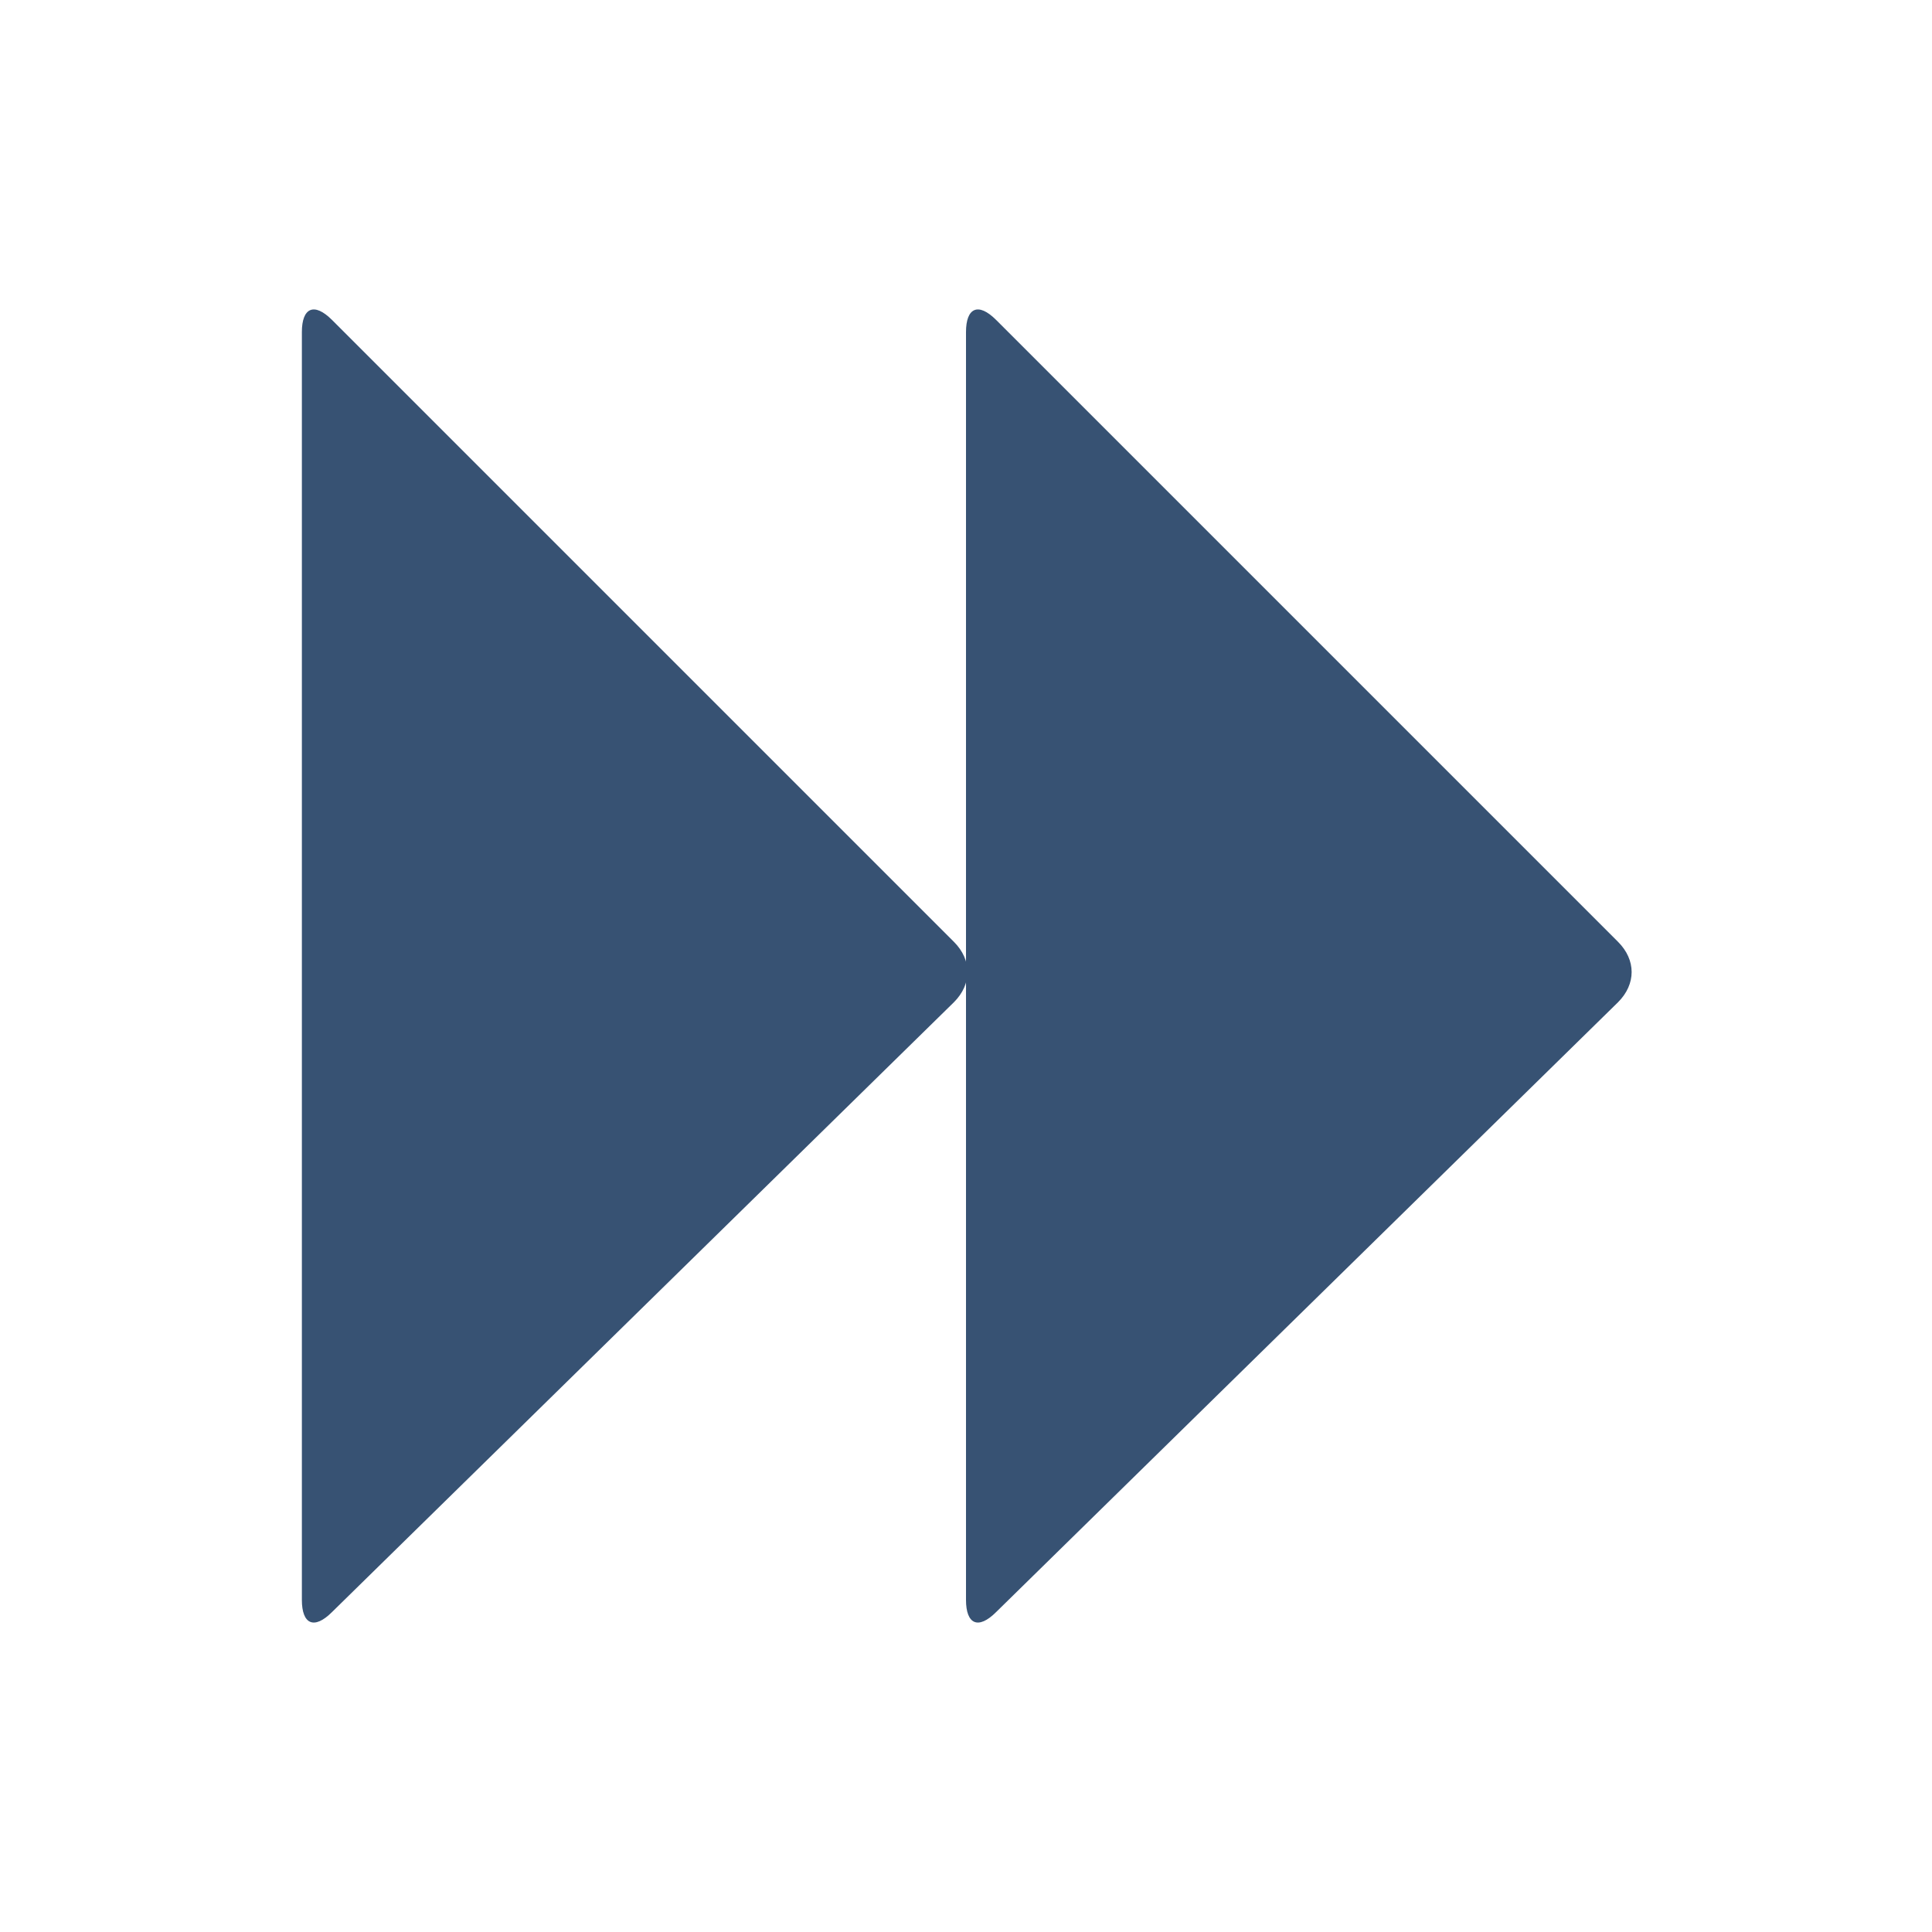
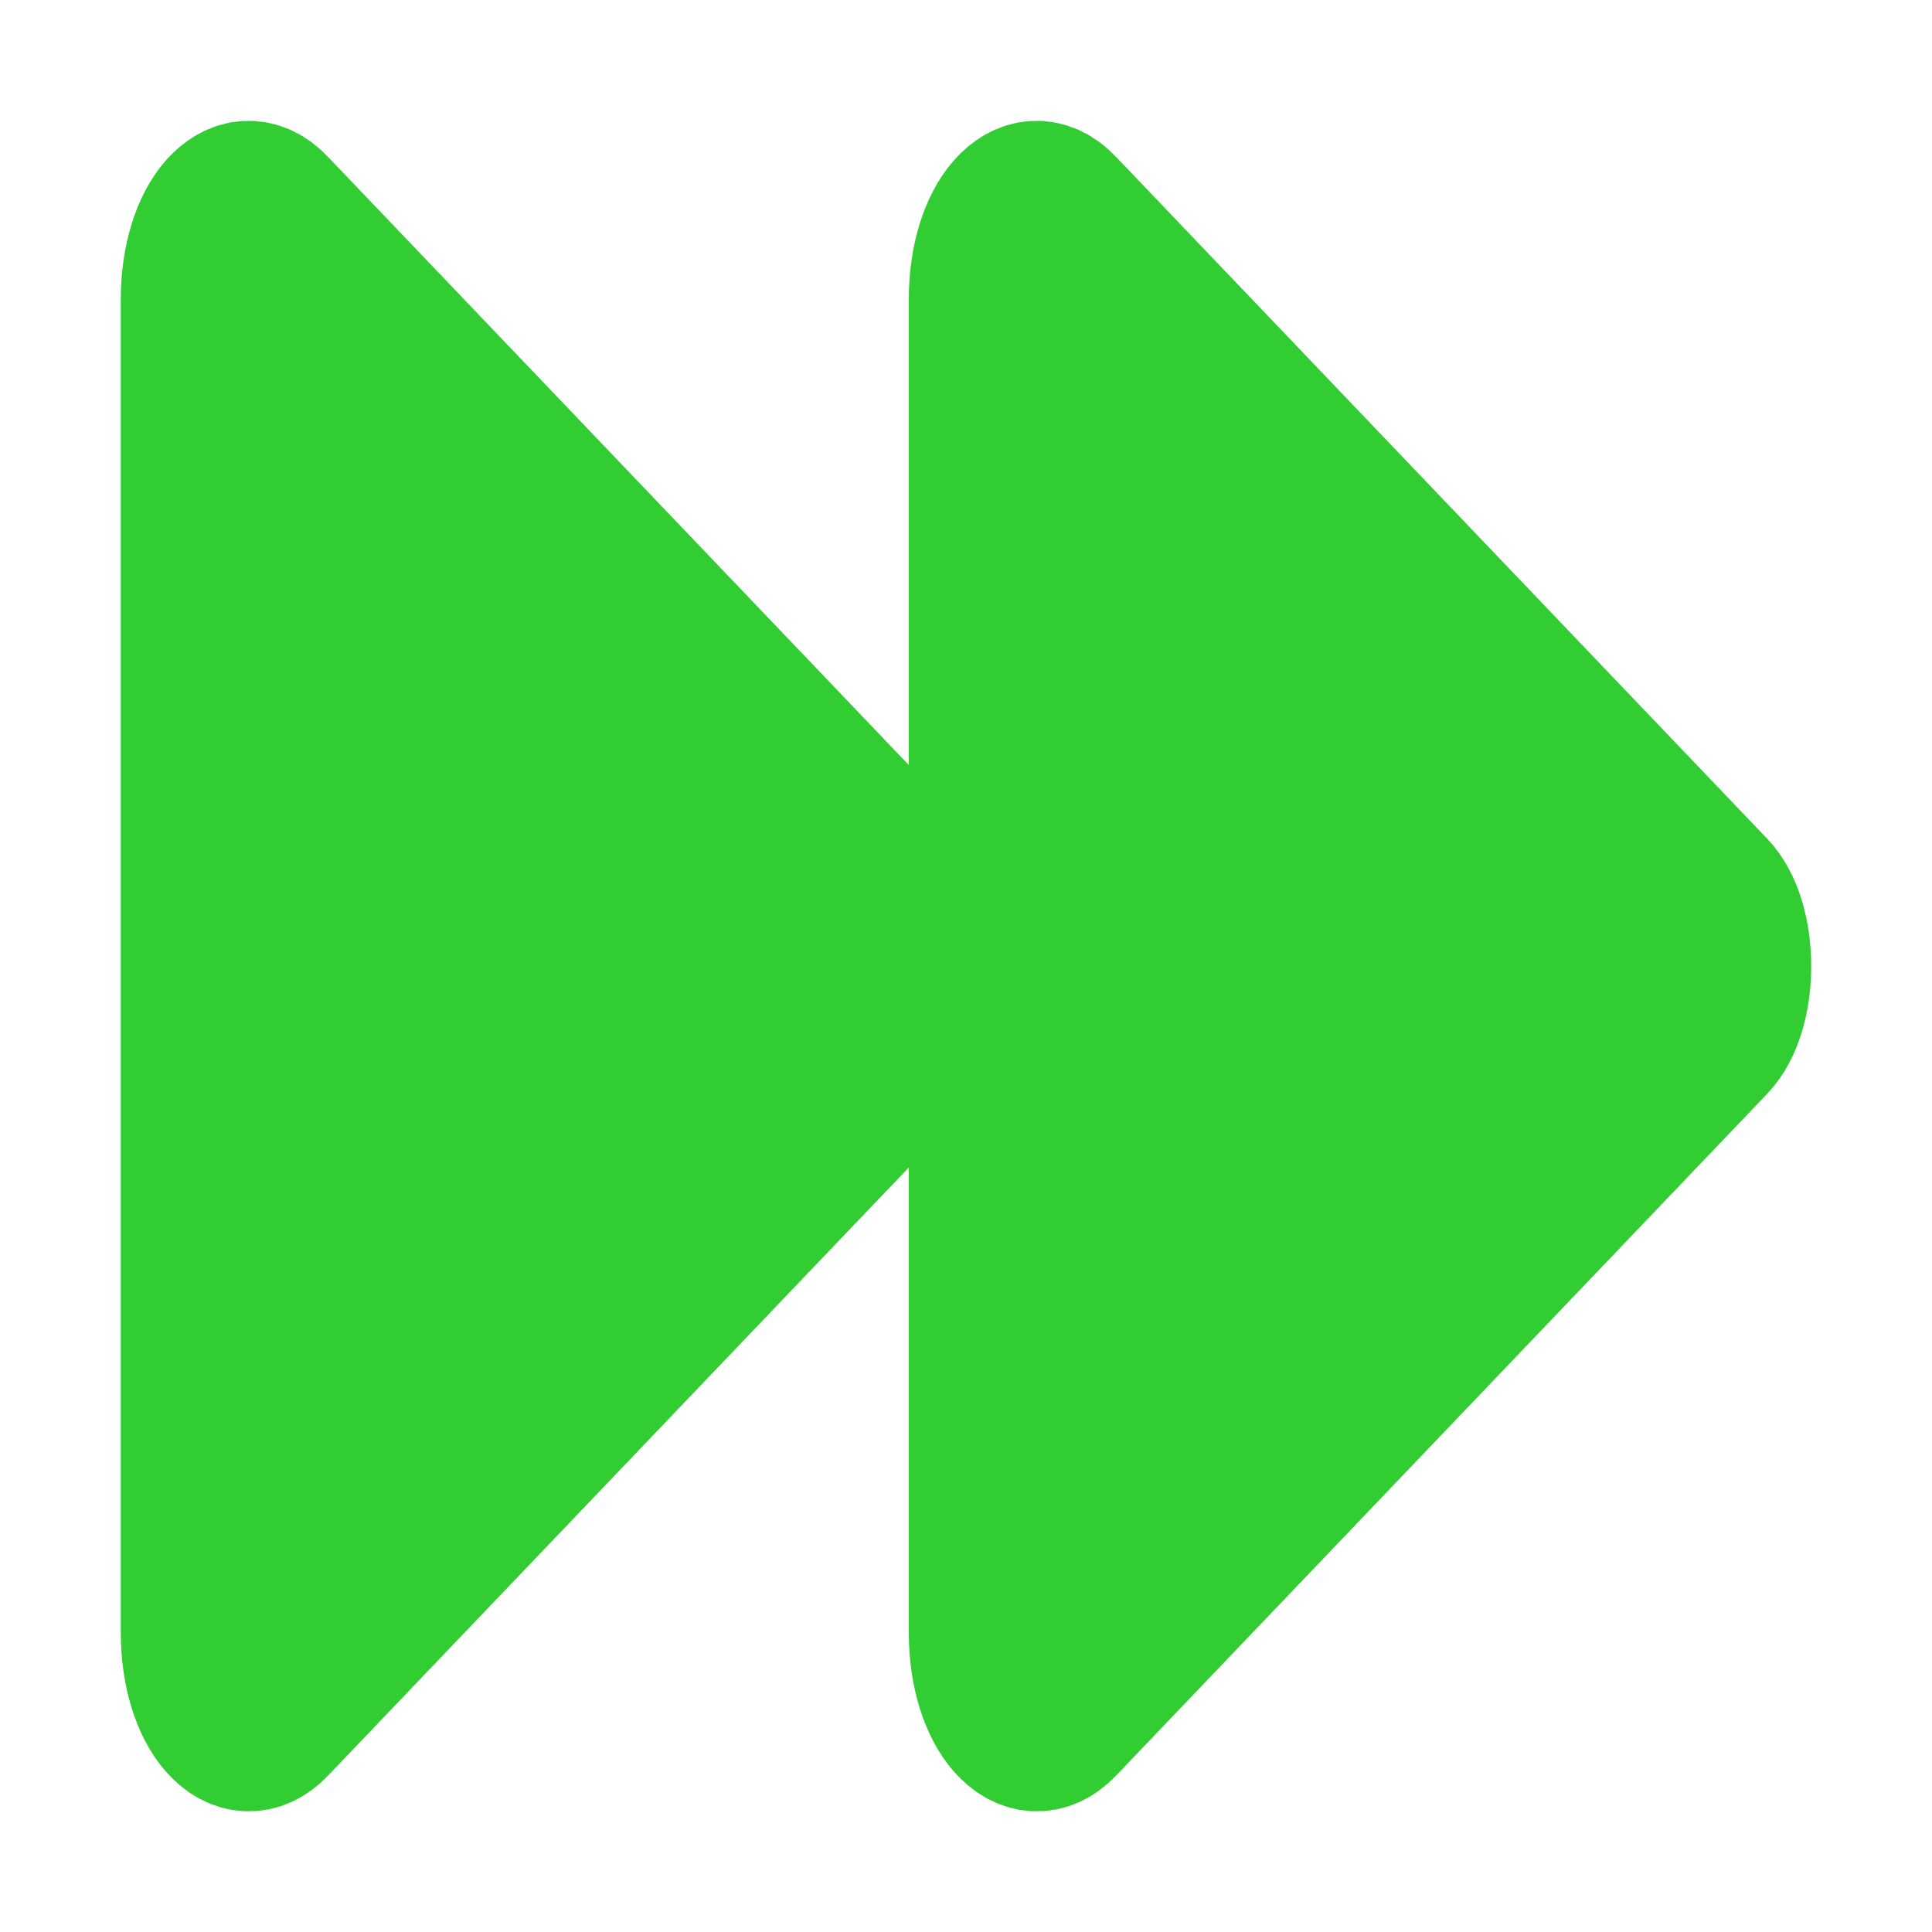
- <svg xmlns="http://www.w3.org/2000/svg" viewBox="0 0 32 32">
-   <g fill="#375273">
-     <path d="M5 5.5c0-.4.2-.5.5-.2l10.3 10.3c.3.3.3.7 0 1L5.5 26.7c-.3.3-.5.2-.5-.2v-21z" />
-     <path d="M16 5.5c0-.4.2-.5.5-.2l10.3 10.3c.3.3.3.7 0 1L16.5 26.7c-.3.3-.5.2-.5-.2v-21z" />
-   </g>
+ <svg xmlns="http://www.w3.org/2000/svg" height="32" viewBox="0 0 32 32" width="32">
+   <path d="m3.209 4.955v22.087c0 1.327.742 2.171 1.349 1.534l10.785-11.293c.528-.553.528-2.006 0-2.558l-10.785-11.293c-.607-.647-1.349.197-1.349 1.524zm13.052 0v22.087c0 1.327.742 2.171 1.349 1.534l10.785-11.293c.528-.553.528-2.006 0-2.558l-10.785-11.293c-.608-.647-1.349.197-1.349 1.524z" fill="#32cd32" stroke="#32cd32" stroke-miterlimit="10" stroke-width="2.417" />
</svg>
